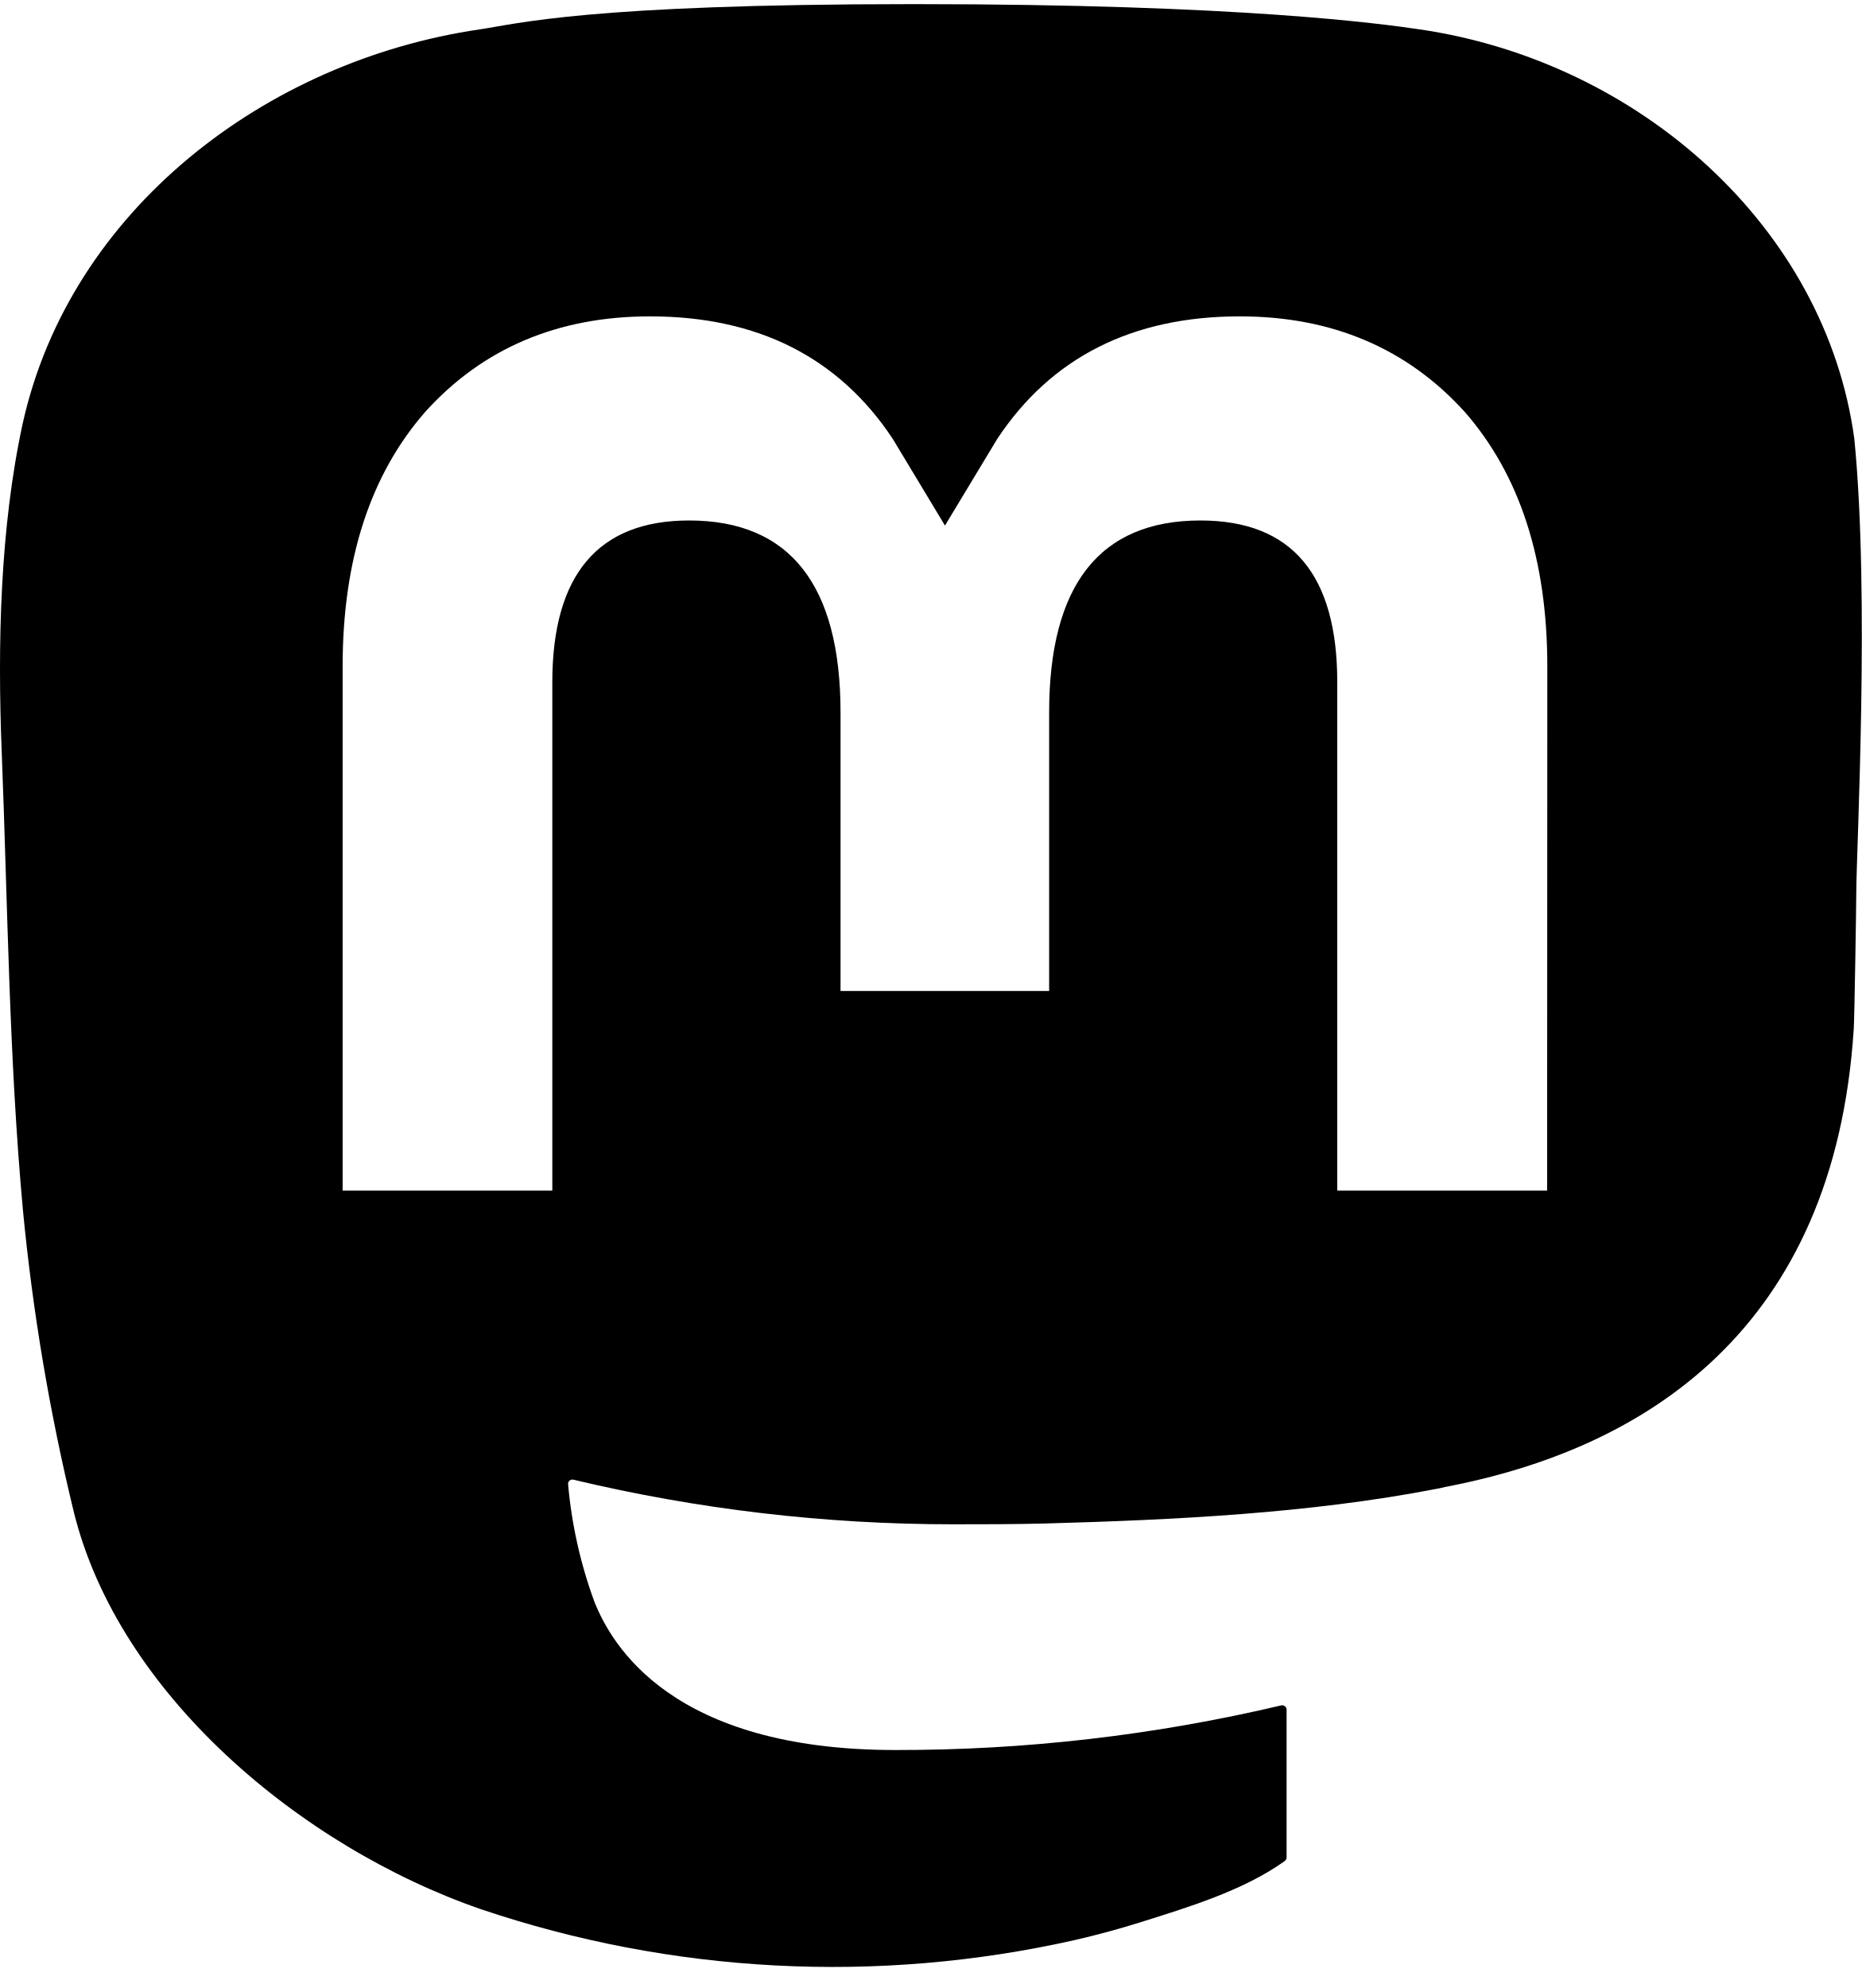
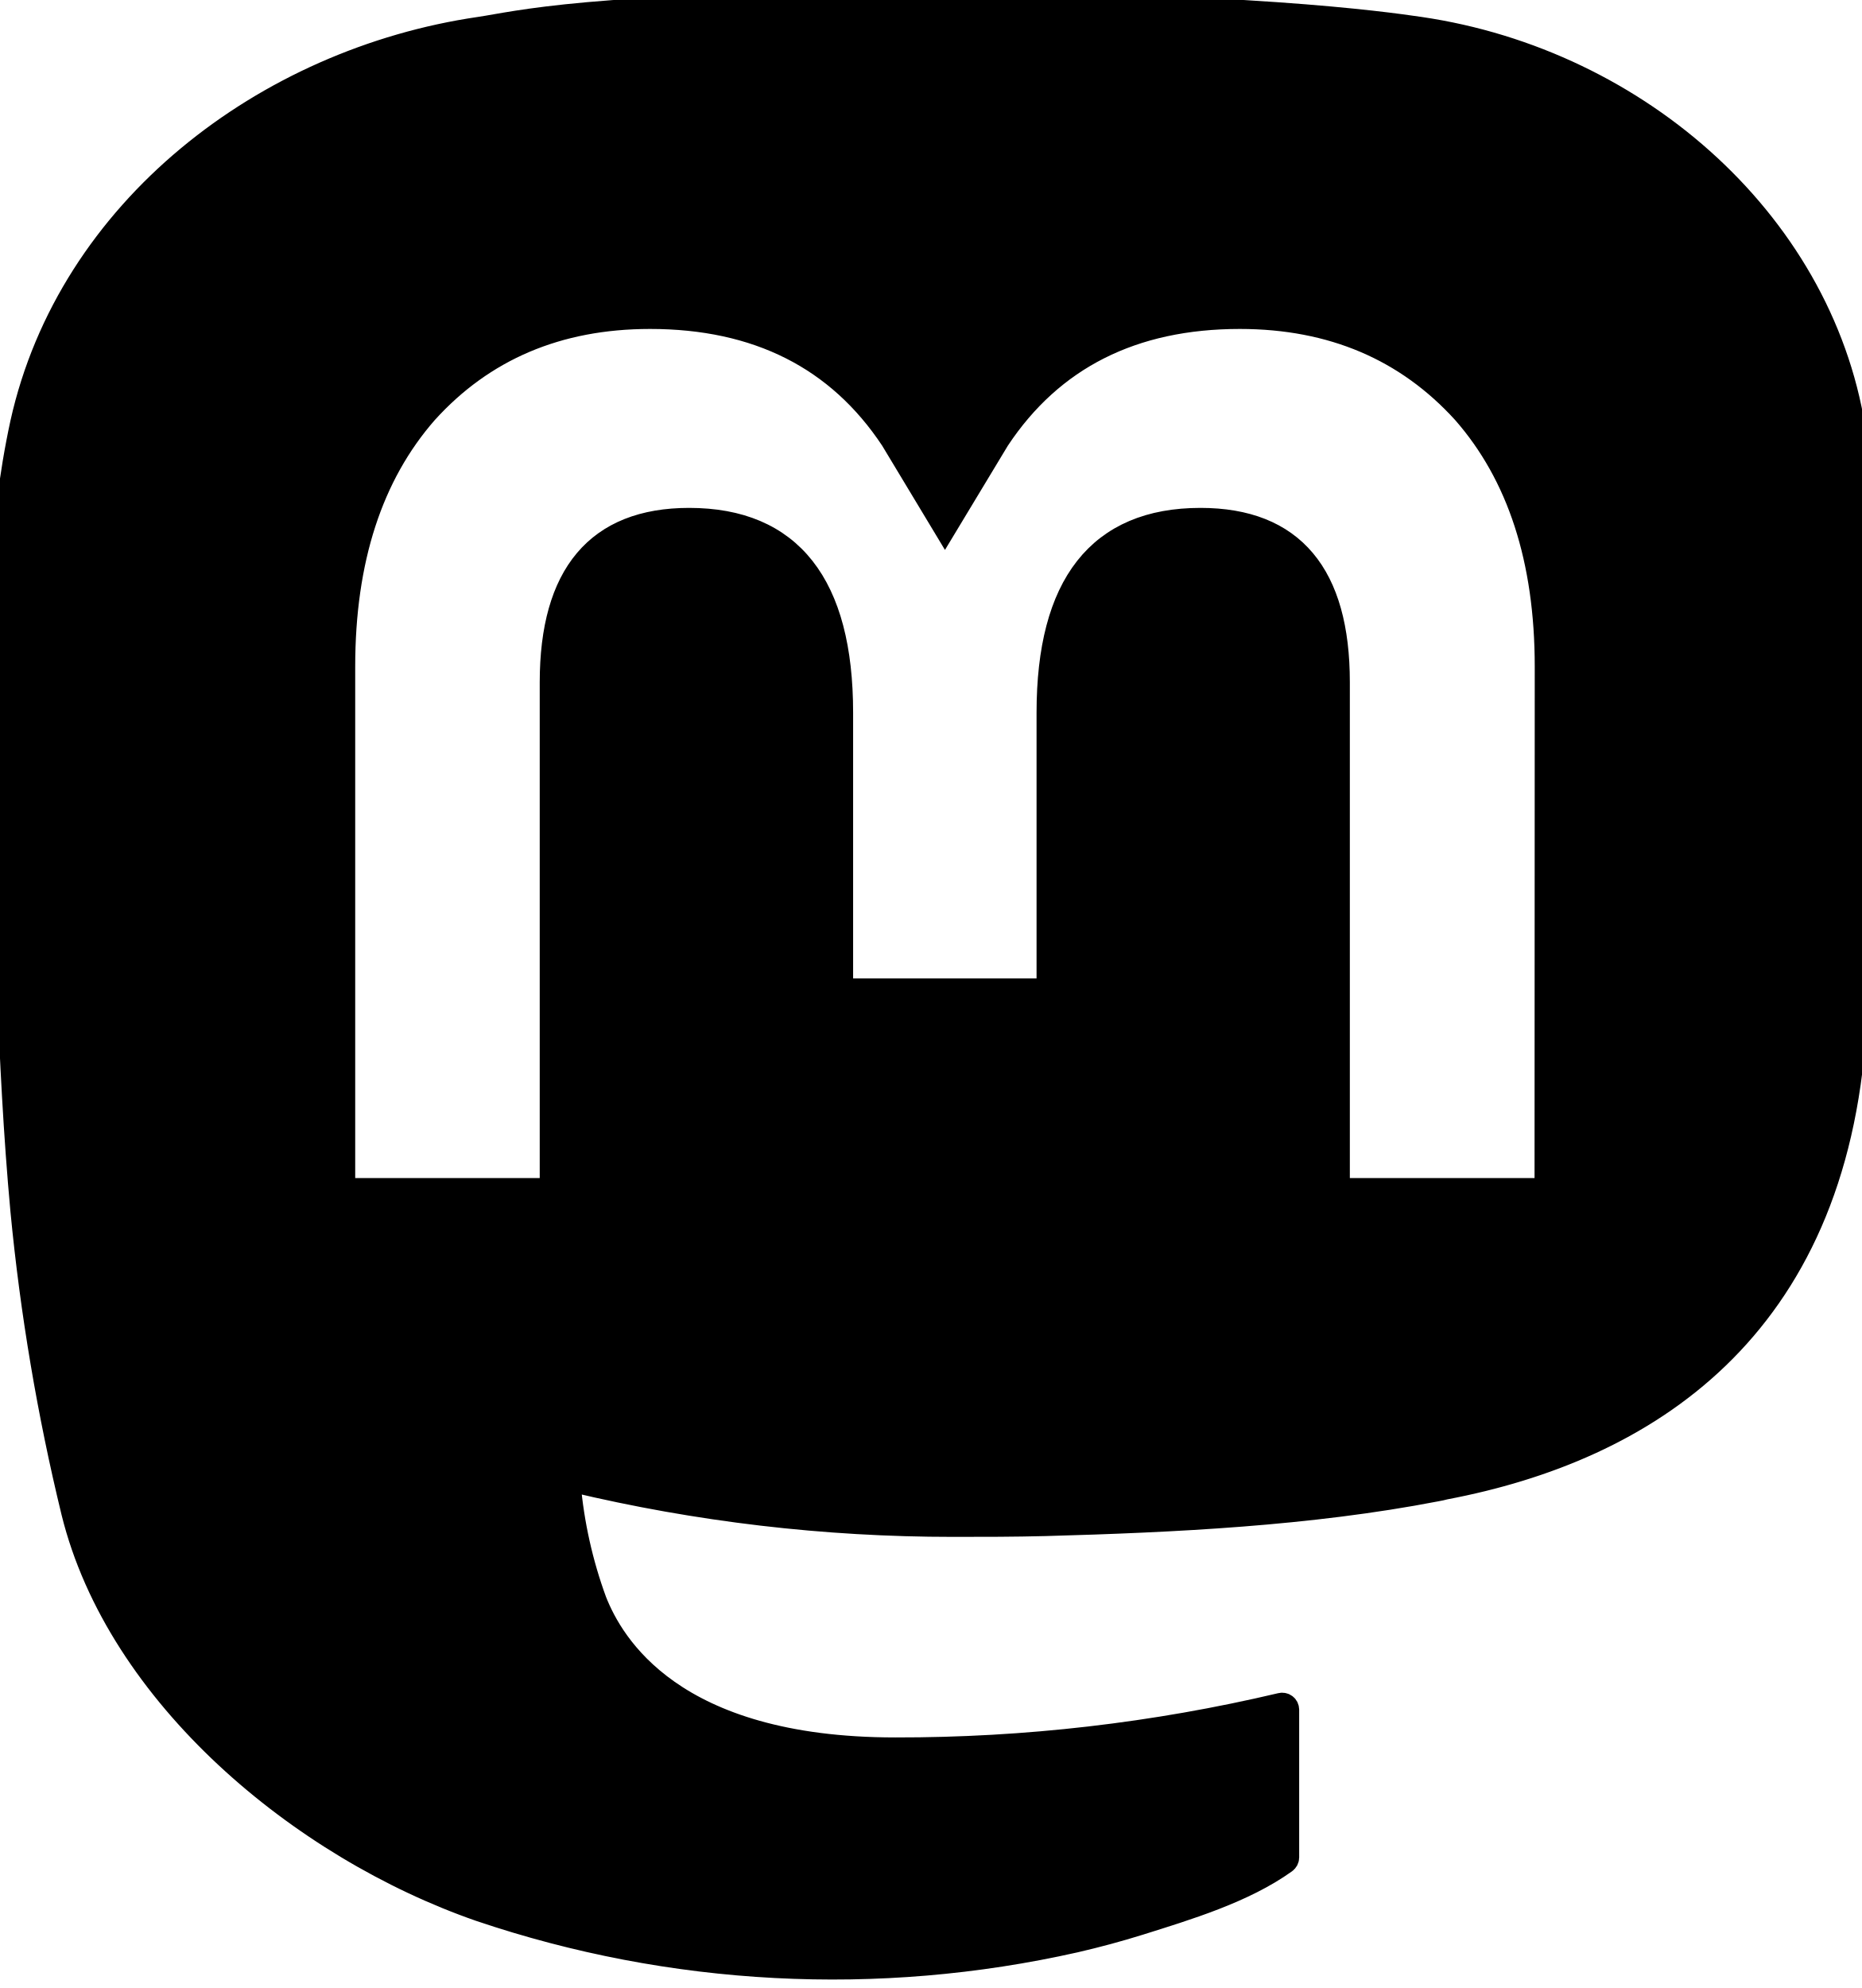
- <svg xmlns="http://www.w3.org/2000/svg" width="74" height="79" viewBox="0 0 74 79" fill="black">
-   <path d="M73.701 17.432C72.562 9.052 65.177 2.447 56.424 1.167C54.947 0.951 49.352 0.164 36.39 0.164H36.293C23.328 0.164 20.547 0.951 19.07 1.167C10.56 2.411 2.789 8.346 0.903 16.826C-0.004 21.002 -0.1 25.632 0.068 29.879C0.308 35.97 0.355 42.05 0.914 48.116C1.301 52.145 1.975 56.142 2.932 60.077C4.724 67.344 11.979 73.392 19.088 75.86C26.698 78.433 34.882 78.86 42.724 77.094C43.587 76.895 44.44 76.665 45.283 76.402C47.187 75.803 49.42 75.133 51.062 73.956C51.084 73.94 51.103 73.918 51.116 73.894C51.129 73.869 51.136 73.842 51.137 73.814V67.937C51.136 67.911 51.13 67.885 51.119 67.862C51.107 67.839 51.09 67.818 51.069 67.802C51.049 67.787 51.025 67.775 50.999 67.77C50.974 67.764 50.947 67.764 50.922 67.77C45.898 68.957 40.749 69.552 35.584 69.543C26.694 69.543 24.303 65.37 23.618 63.633C23.068 62.131 22.719 60.565 22.579 58.974C22.578 58.948 22.582 58.921 22.593 58.897C22.604 58.872 22.621 58.85 22.642 58.834C22.663 58.817 22.688 58.805 22.714 58.799C22.74 58.793 22.768 58.794 22.794 58.801C27.735 59.98 32.799 60.575 37.881 60.573C39.104 60.573 40.322 60.573 41.545 60.541C46.656 60.4 52.044 60.141 57.073 59.169C57.198 59.145 57.324 59.123 57.431 59.091C65.364 57.585 72.913 52.855 73.68 40.88C73.709 40.408 73.78 35.941 73.78 35.452C73.784 33.79 74.322 23.658 73.701 17.432ZM61.492 47.314H53.151V27.107C53.151 22.853 51.359 20.683 47.714 20.683C43.706 20.683 41.699 23.25 41.699 28.319V39.38H33.408V28.319C33.408 23.25 31.397 20.683 27.389 20.683C23.765 20.683 21.955 22.853 21.952 27.107V47.314H13.618V26.494C13.618 22.239 14.716 18.86 16.912 16.355C19.177 13.855 22.149 12.572 25.837 12.572C30.106 12.572 33.333 14.195 35.483 17.439L37.559 20.885L39.638 17.439C41.788 14.195 45.014 12.572 49.276 12.572C52.961 12.572 55.933 13.855 58.206 16.355C60.402 18.857 61.5 22.237 61.5 26.494L61.492 47.314Z" fill="inherit" />
+ <svg xmlns="http://www.w3.org/2000/svg" viewBox="0 0 74 79" fill="black" stroke="currentColor">
+   <path d="M73.701 17.432C72.562 9.052 65.177 2.447 56.424 1.167C54.947 0.951 49.352     0.164 36.39 0.164H36.293C23.328 0.164 20.547 0.951 19.07 1.167C10.56     2.411 2.789 8.346 0.903 16.826C-0.004 21.002 -0.1 25.632 0.068     29.879C0.308 35.97 0.355 42.05 0.914 48.116C1.301 52.145 1.975 56.142     2.932 60.077C4.724 67.344 11.979 73.392 19.088 75.86C26.698 78.433 34.882 78.86     42.724 77.094C43.587 76.895 44.44 76.665 45.283 76.402C47.187 75.803 49.42 75.133     51.062 73.956C51.084 73.94 51.103 73.918 51.116 73.894C51.129 73.869 51.136 73.842     51.137 73.814V67.937C51.136 67.911 51.13 67.885 51.119 67.862C51.107 67.839 51.09     67.818 51.069 67.802C51.049 67.787 51.025 67.775 50.999 67.77C50.974 67.764 50.947     67.764 50.922 67.77C45.898 68.957 40.749 69.552 35.584 69.543C26.694 69.543 24.303     65.37 23.618 63.633C23.068 62.131 22.719 60.565 22.579 58.974C22.578 58.948 22.582     58.921 22.593 58.897C22.604 58.872 22.621 58.85 22.642 58.834C22.663 58.817 22.688     58.805 22.714 58.799C22.74 58.793 22.768 58.794 22.794 58.801C27.735 59.98 32.799     60.575 37.881 60.573C39.104 60.573 40.322 60.573 41.545 60.541C46.656 60.4 52.044     60.141 57.073 59.169C57.198 59.145 57.324 59.123 57.431 59.091C65.364 57.585 72.913     52.855 73.68 40.88C73.709 40.408 73.78 35.941 73.78 35.452C73.784 33.79 74.322     23.658 73.701 17.432ZM61.492 47.314H53.151V27.107C53.151 22.853 51.359 20.683 47.714     20.683C43.706 20.683 41.699 23.25 41.699 28.319V39.38H33.408V28.319C33.408 23.25     31.397 20.683 27.389 20.683C23.765 20.683 21.955 22.853 21.952     27.107V47.314H13.618V26.494C13.618 22.239 14.716 18.86 16.912 16.355C19.177 13.855     22.149 12.572 25.837 12.572C30.106 12.572 33.333 14.195 35.483 17.439L37.559     20.885L39.638 17.439C41.788 14.195 45.014 12.572 49.276 12.572C52.961 12.572 55.933     13.855 58.206 16.355C60.402 18.857 61.5 22.237 61.5 26.494L61.492 47.314Z" />
</svg>
